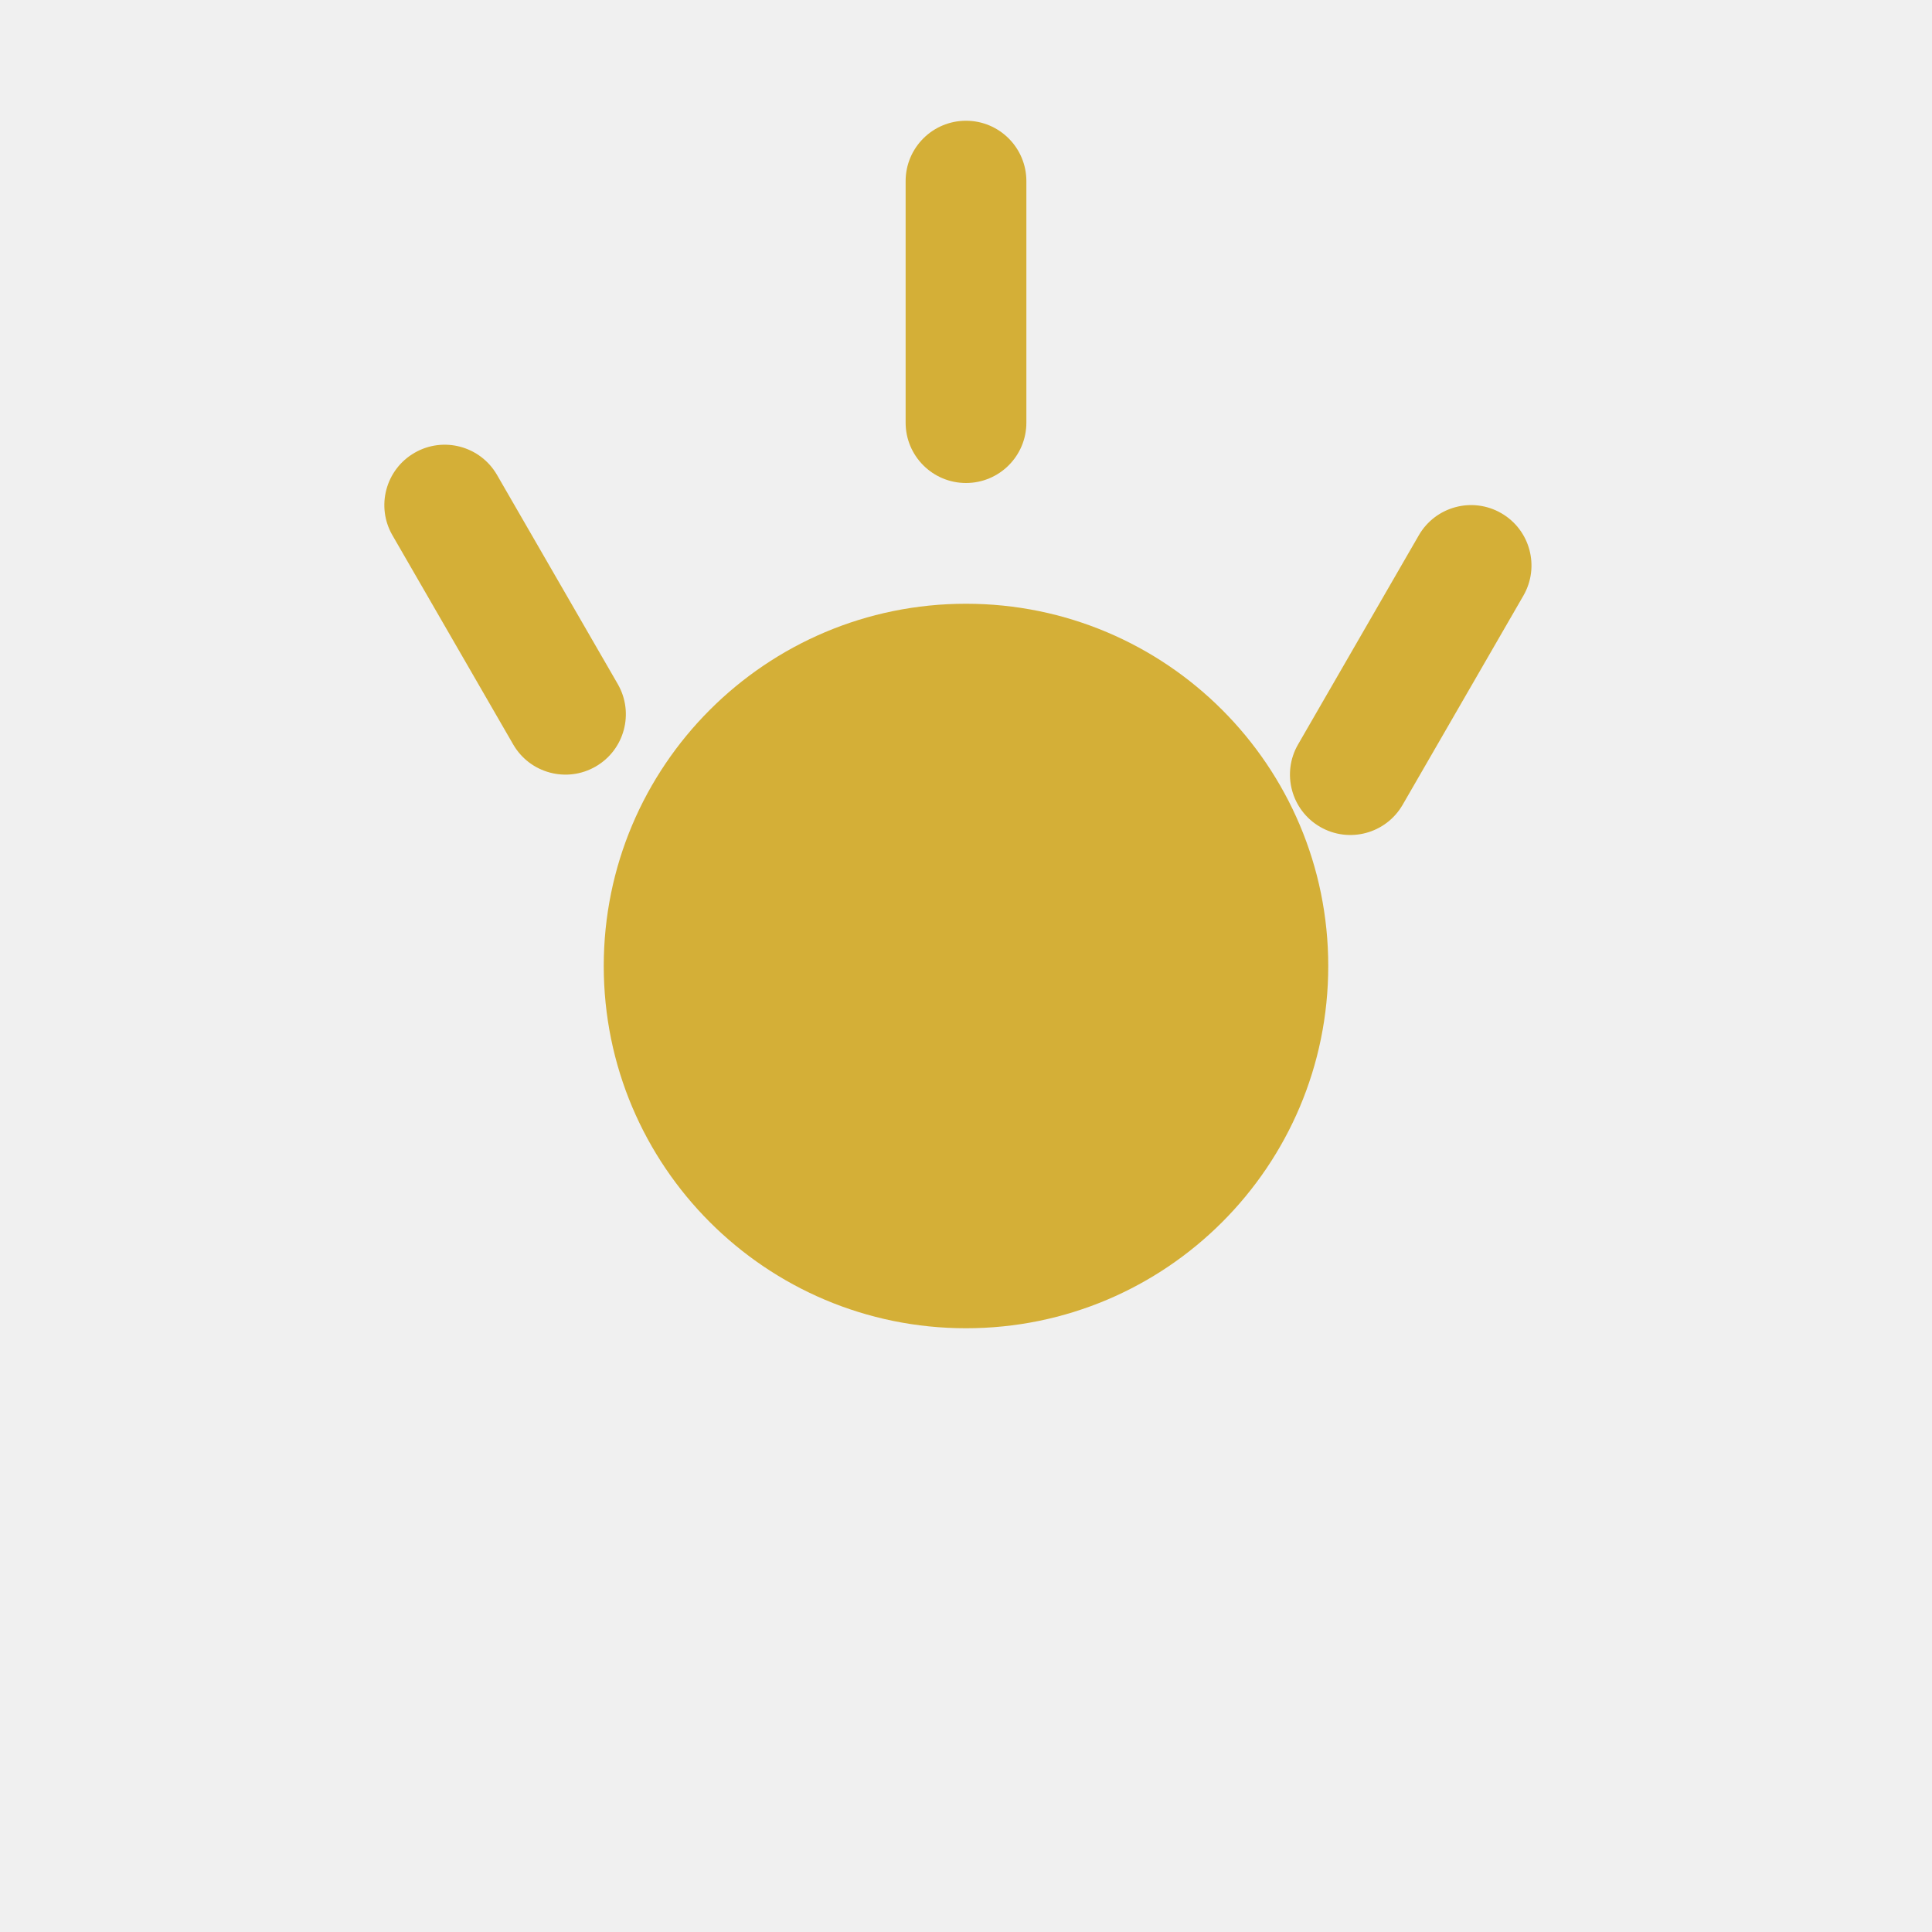
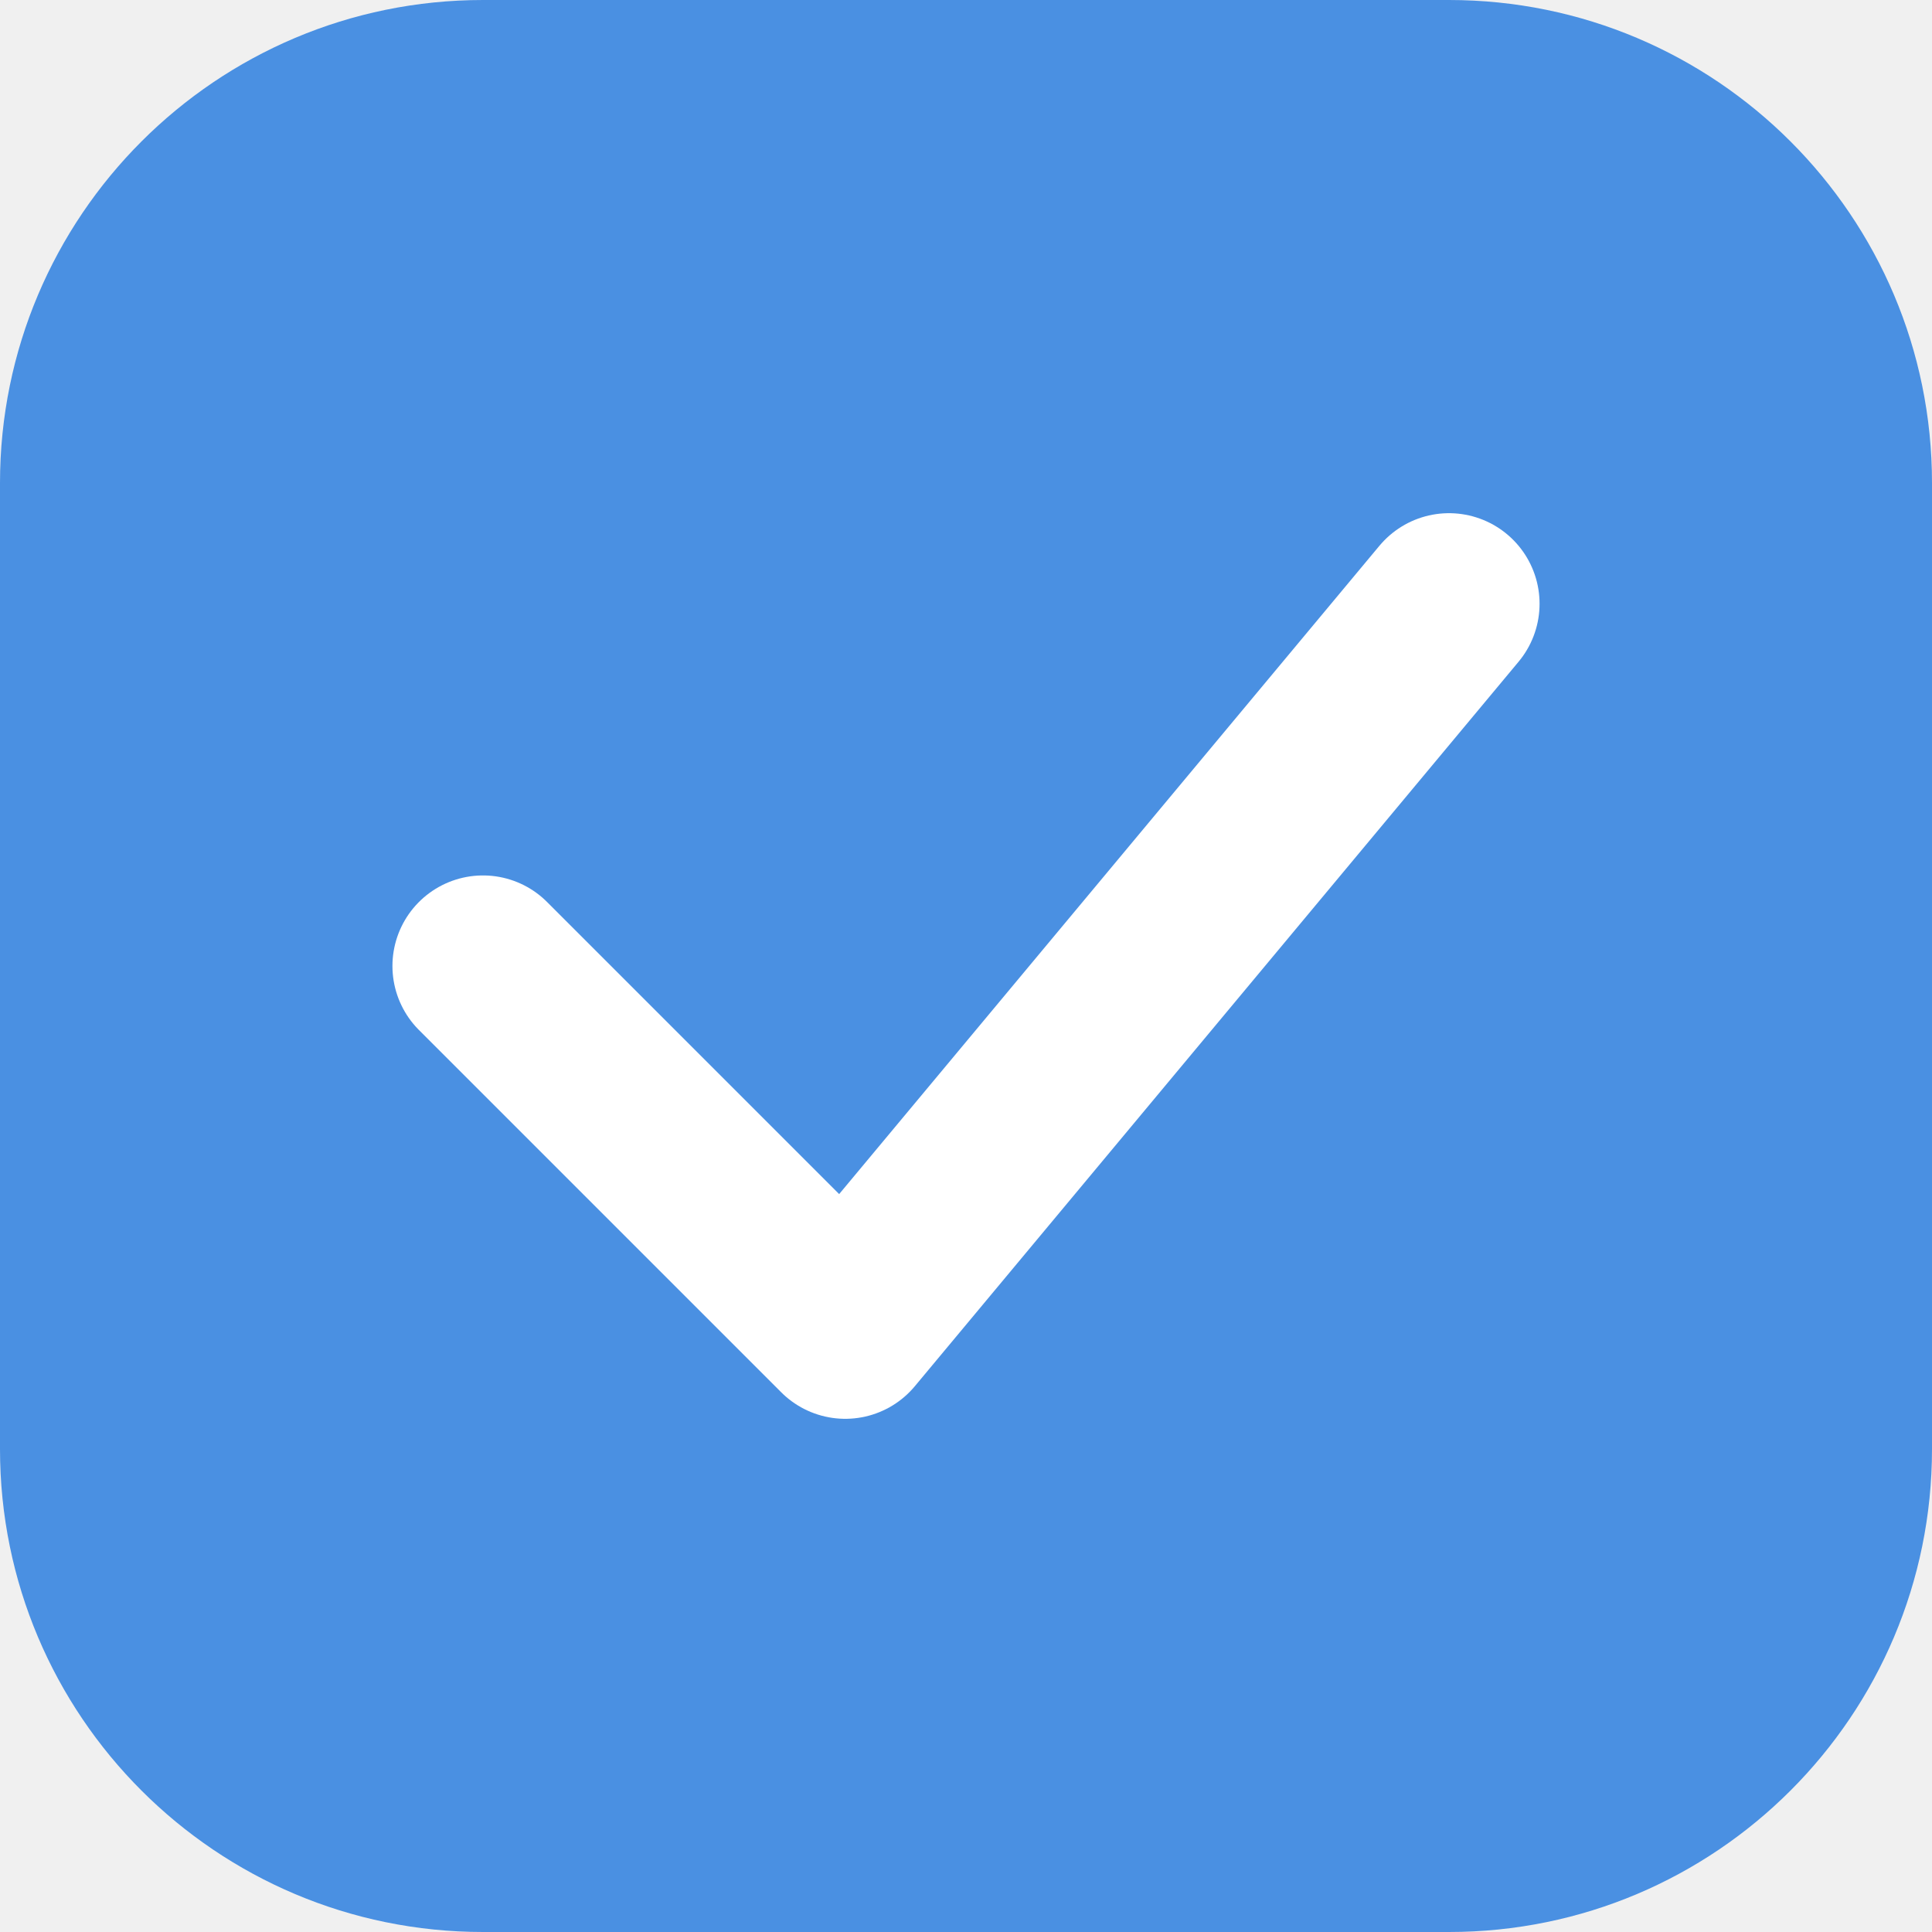
<svg xmlns="http://www.w3.org/2000/svg" width="32" height="32" viewBox="0 0 32 32" fill="none">
-   <g>
-     <rect x="15" y="2" width="2" height="6" rx="1" fill="#D4AF37">
-       <animate attributeName="opacity" values="0.7;1;0.7" dur="2s" repeatCount="indefinite" />
-     </rect>
-     <rect x="24" y="8" width="2" height="6" rx="1" transform="rotate(30 24 8)" fill="#D4AF37">
-       <animate attributeName="opacity" values="0.7;1;0.7" dur="2.2s" repeatCount="indefinite" />
-     </rect>
-     <rect x="6" y="8" width="2" height="6" rx="1" transform="rotate(-30 6 8)" fill="#D4AF37">
-       <animate attributeName="opacity" values="0.7;1;0.7" dur="1.8s" repeatCount="indefinite" />
-     </rect>
-   </g>
-   <circle cx="16" cy="16" r="6" fill="#D4AF37" />
+   <rect width="32" height="32" rx="8" fill="#4A90E2" />
+   <path d="M8 16L14 22L24 10" stroke="white" stroke-width="3" stroke-linecap="round" stroke-linejoin="round" />
</svg>
